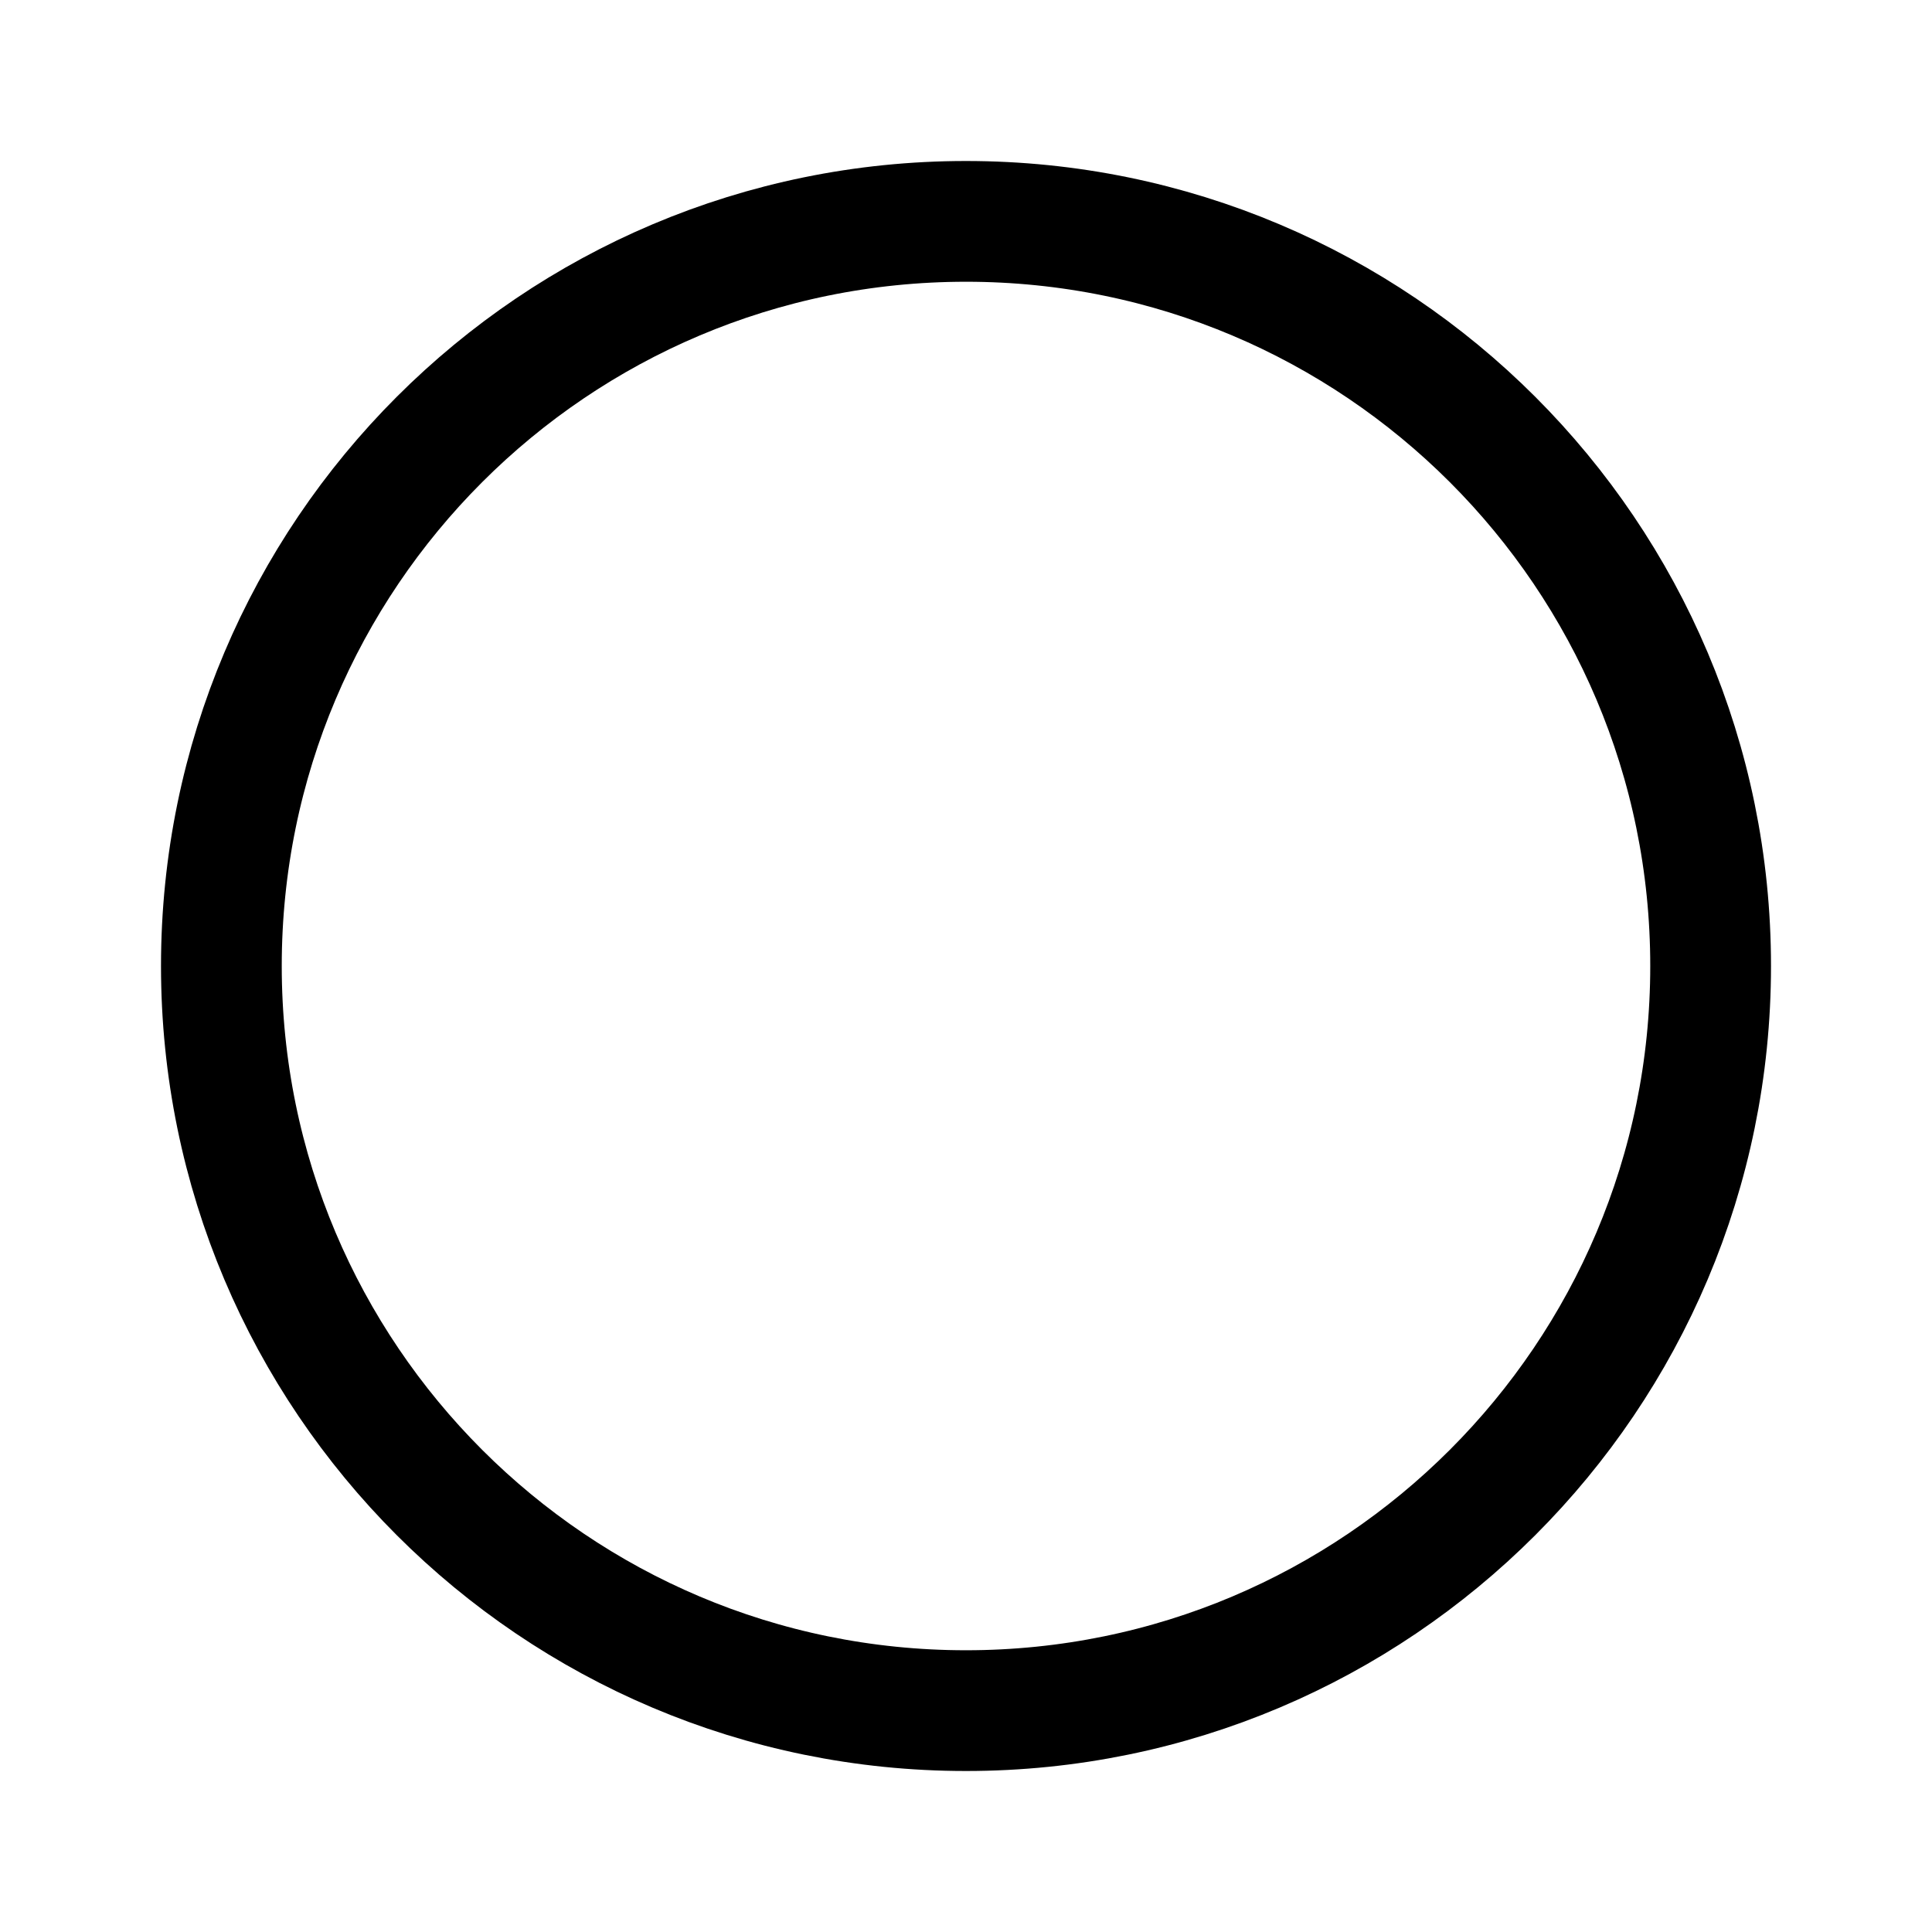
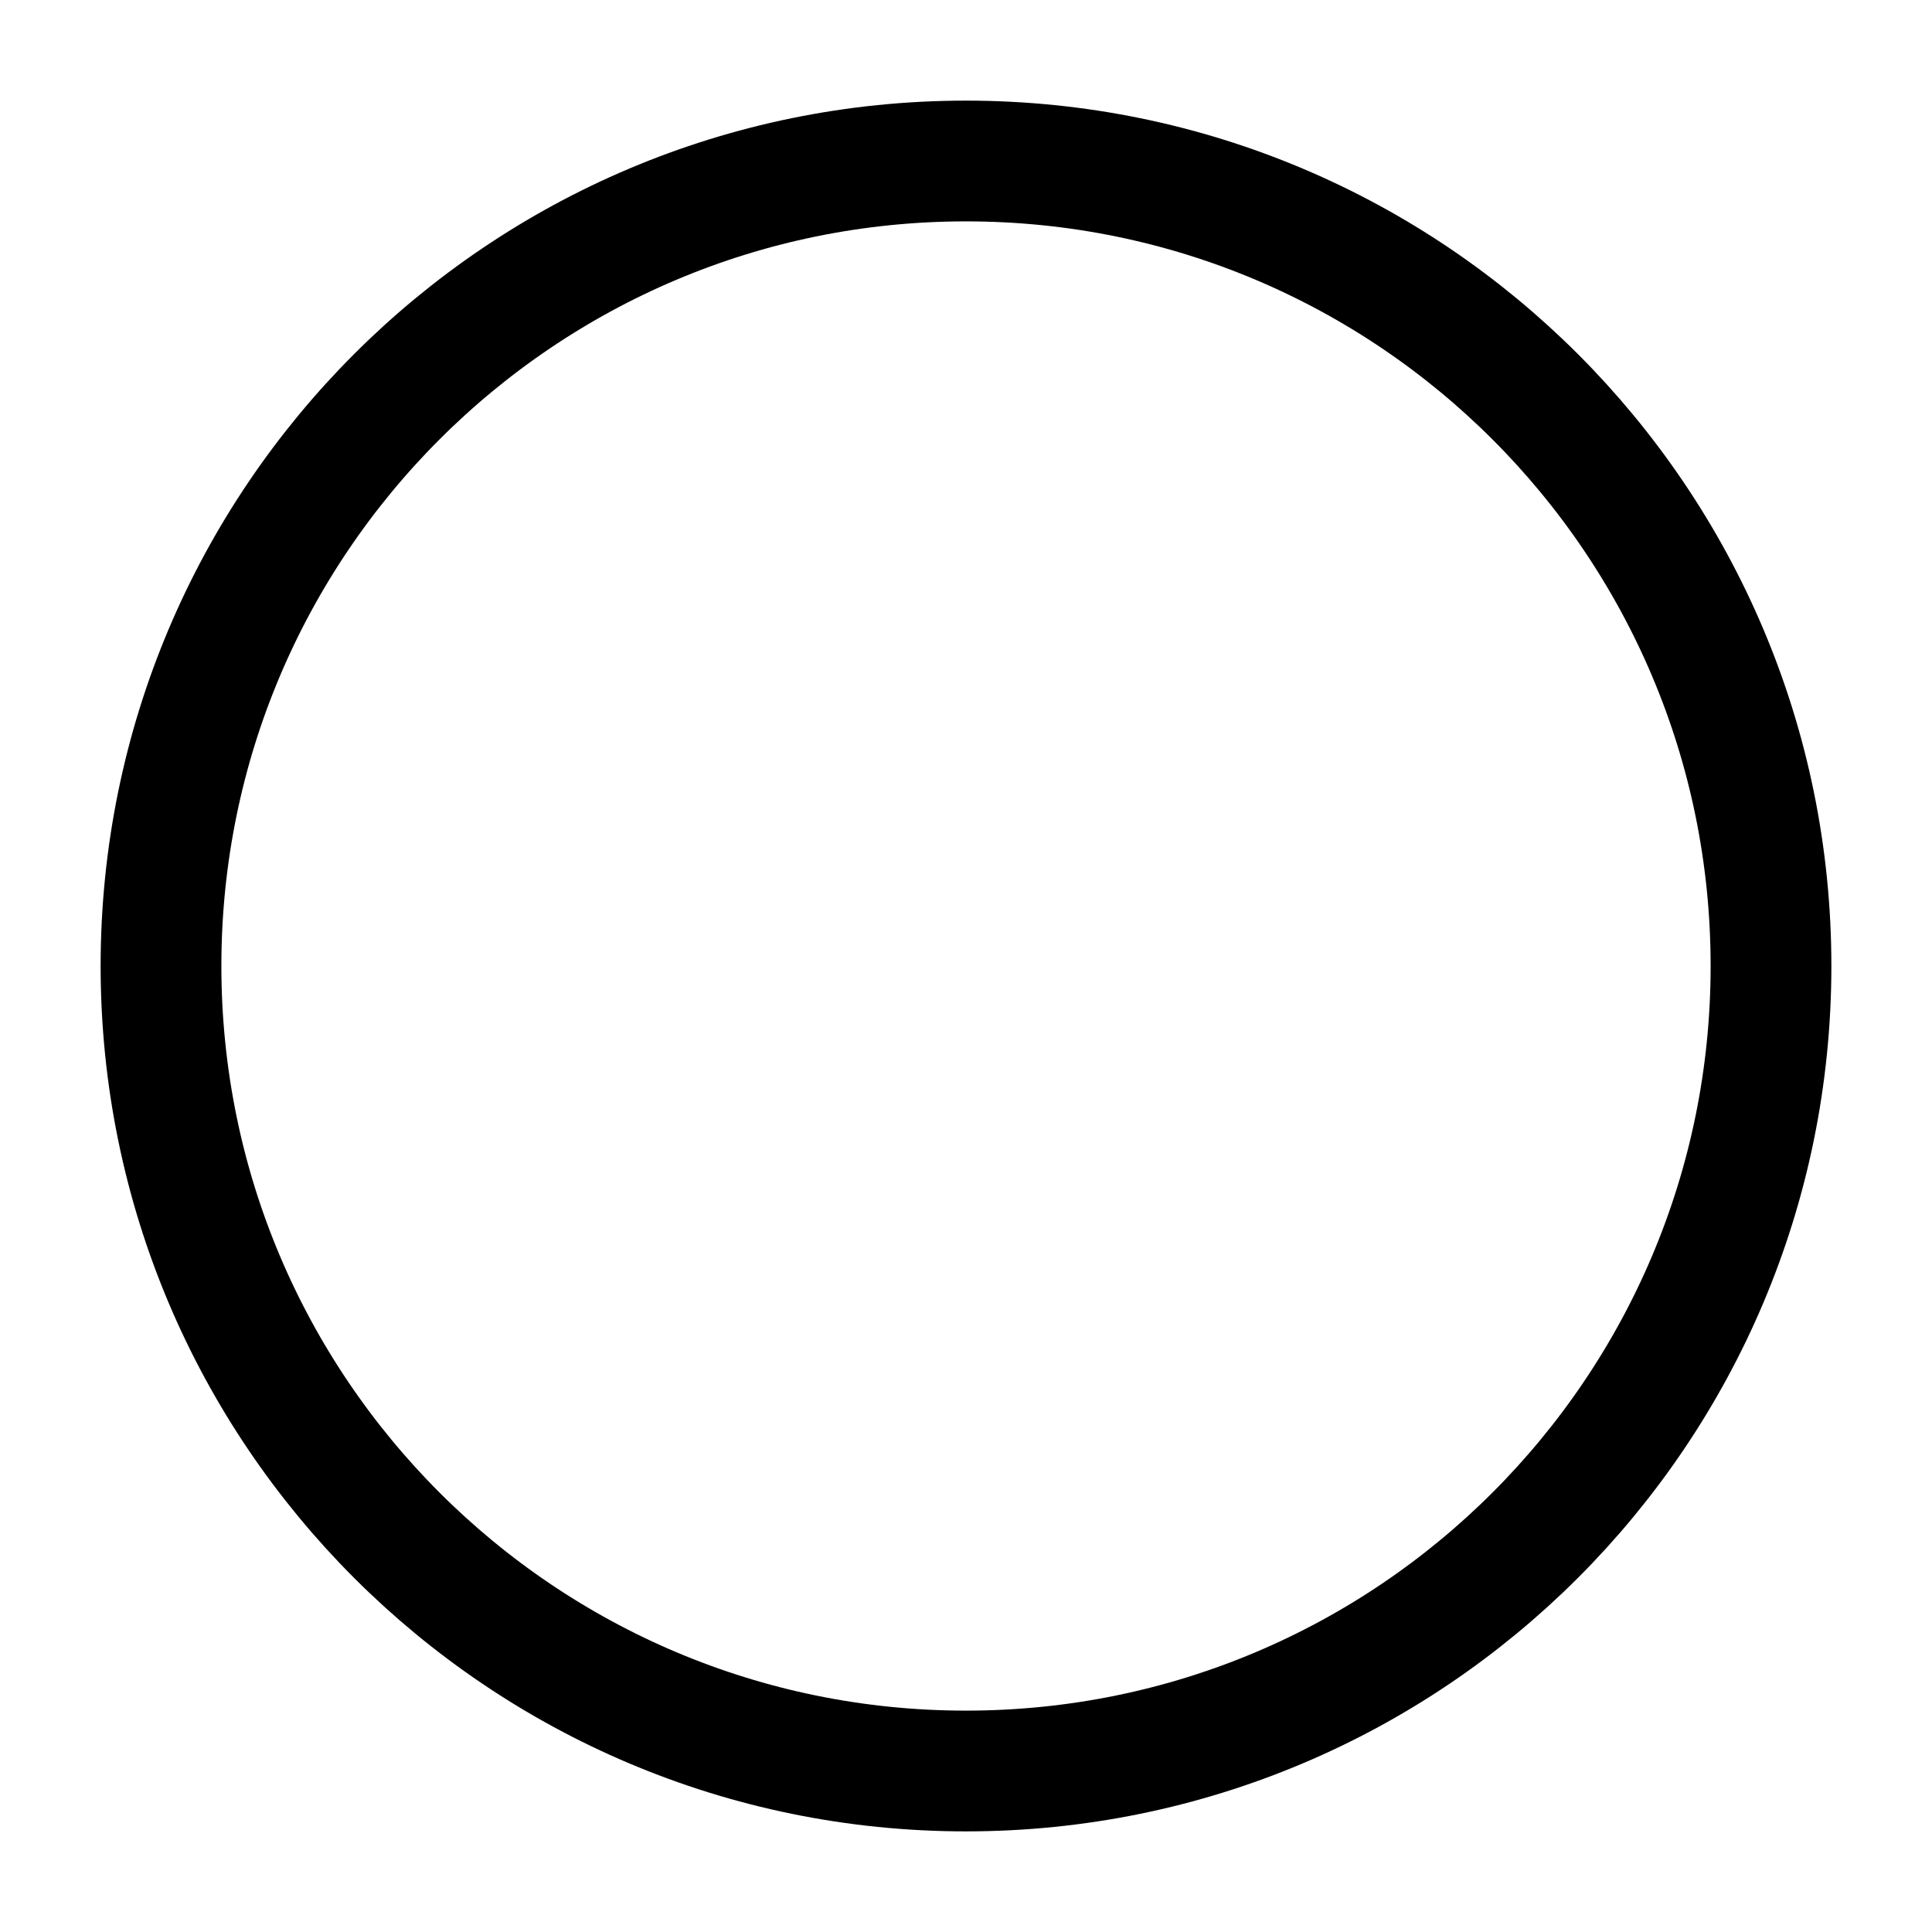
<svg xmlns="http://www.w3.org/2000/svg" width="24" height="24" viewBox="0 0 24 24" fill="none" stroke="currentColor" stroke-width="1.5" stroke-linecap="round" stroke-linejoin="round">
-   <circle cx="12" cy="12" r="9.25" />
+   <circle cx="12" cy="12" r="10" />
</svg>
